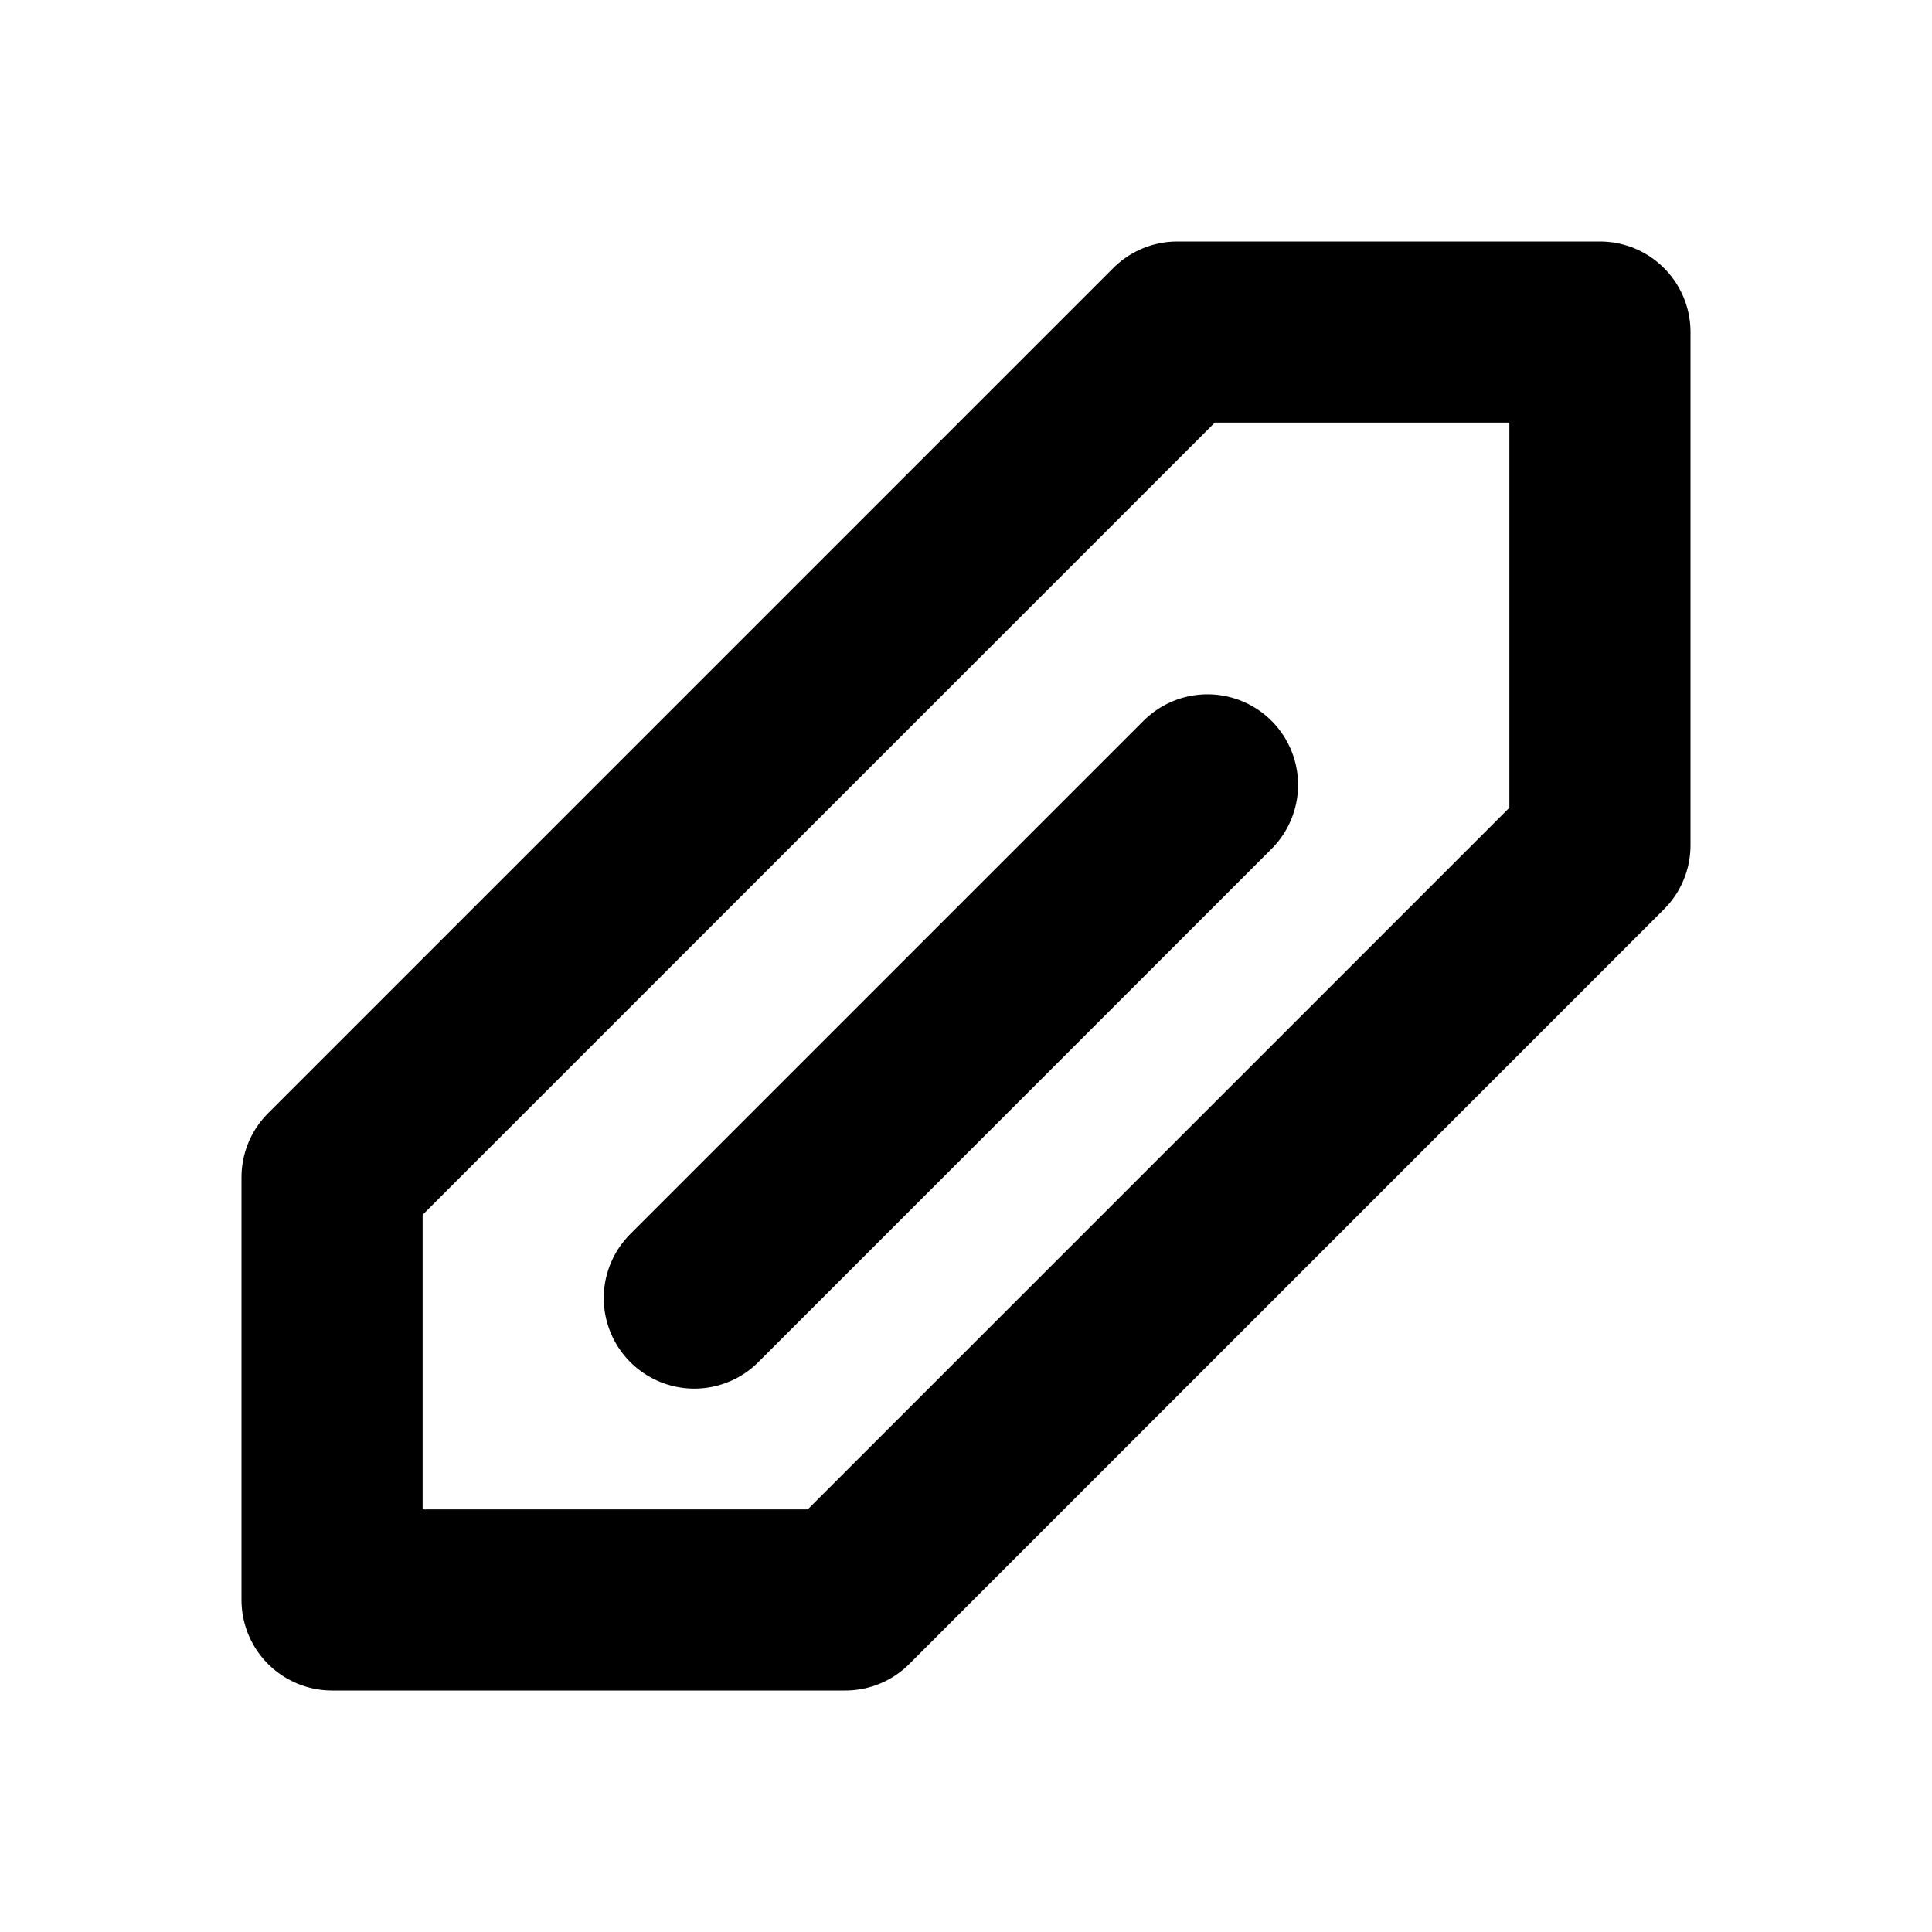
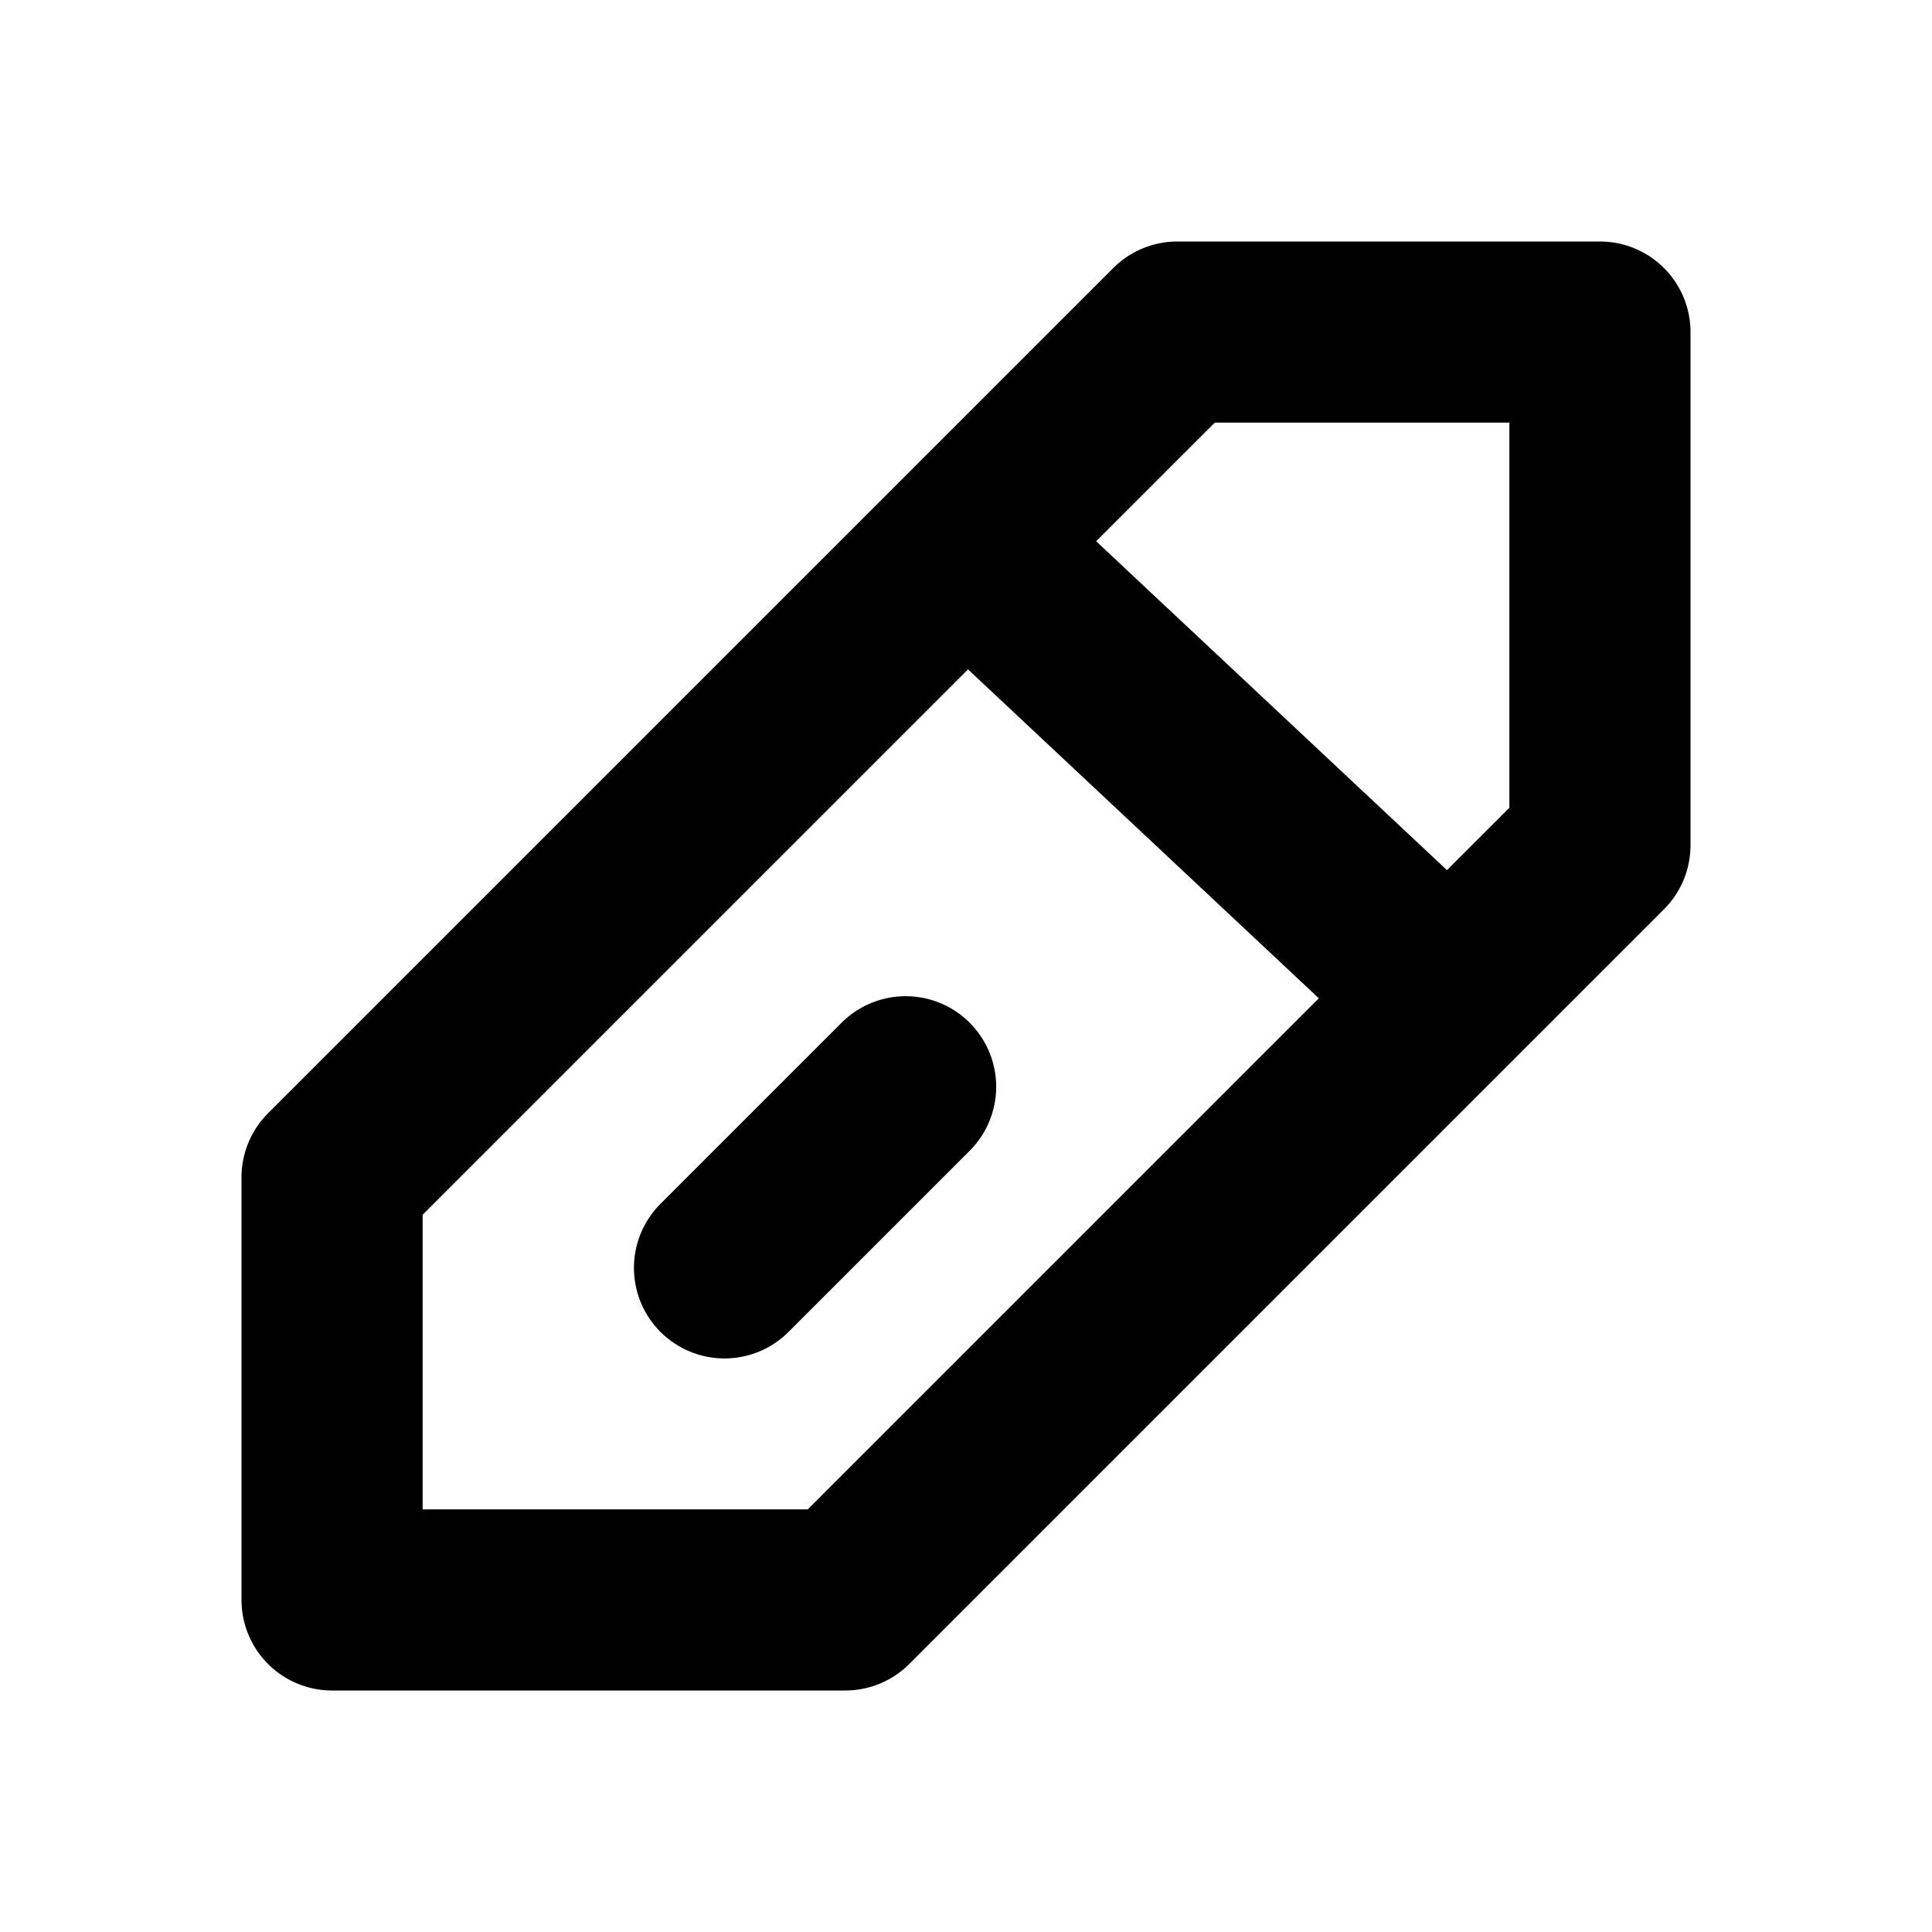
<svg xmlns="http://www.w3.org/2000/svg" width="16" height="16" viewBox="0 0 16 16" fill="none" stroke="currentColor" stroke-width="1.5" stroke-linecap="round" stroke-linejoin="round" aria-hidden="true" focusable="false">
-   <path d="M2.75 9.75L9.75 2.75H13.25V7L7 13.25H2.75Z" />
-   <path d="M5.75 10.75L10 6.5" />
+   <path d="M2.75 9.75L9.75 2.75H13.25V7L7 13.25H2.75ZM8 4.5L12 8.25" />
+   <path d="M6 10.5L7.5 9" />
</svg>
